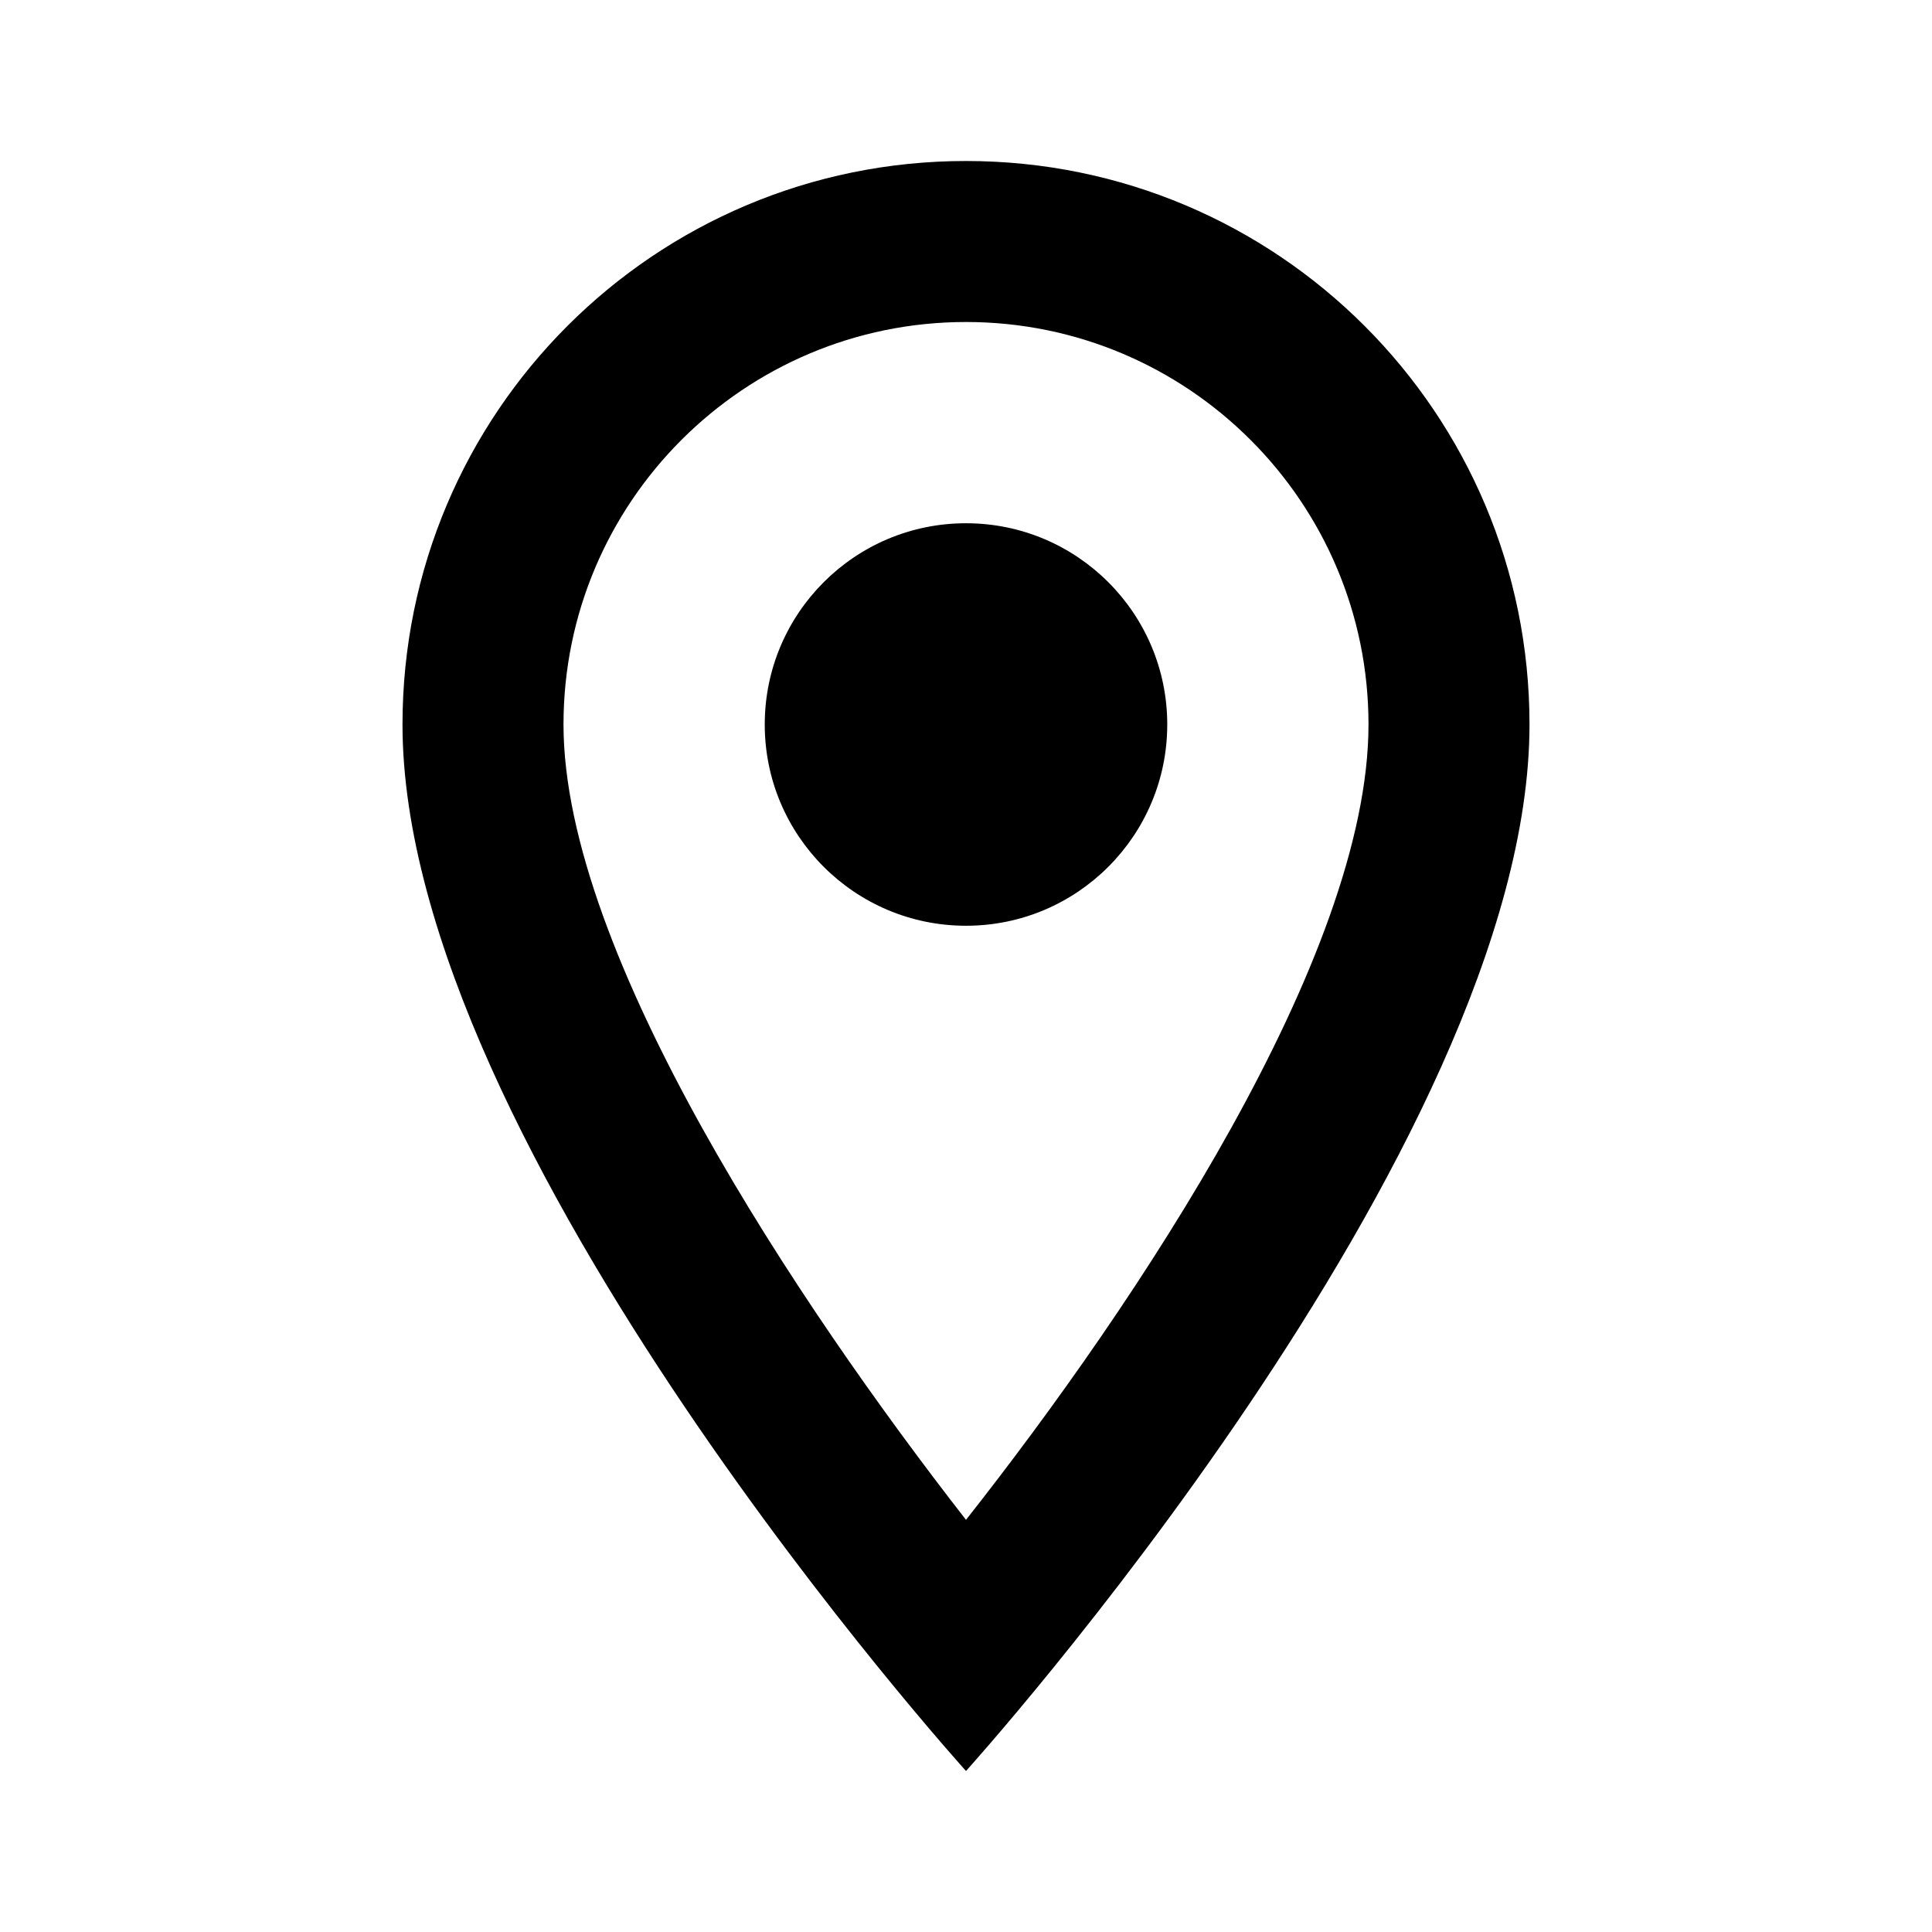
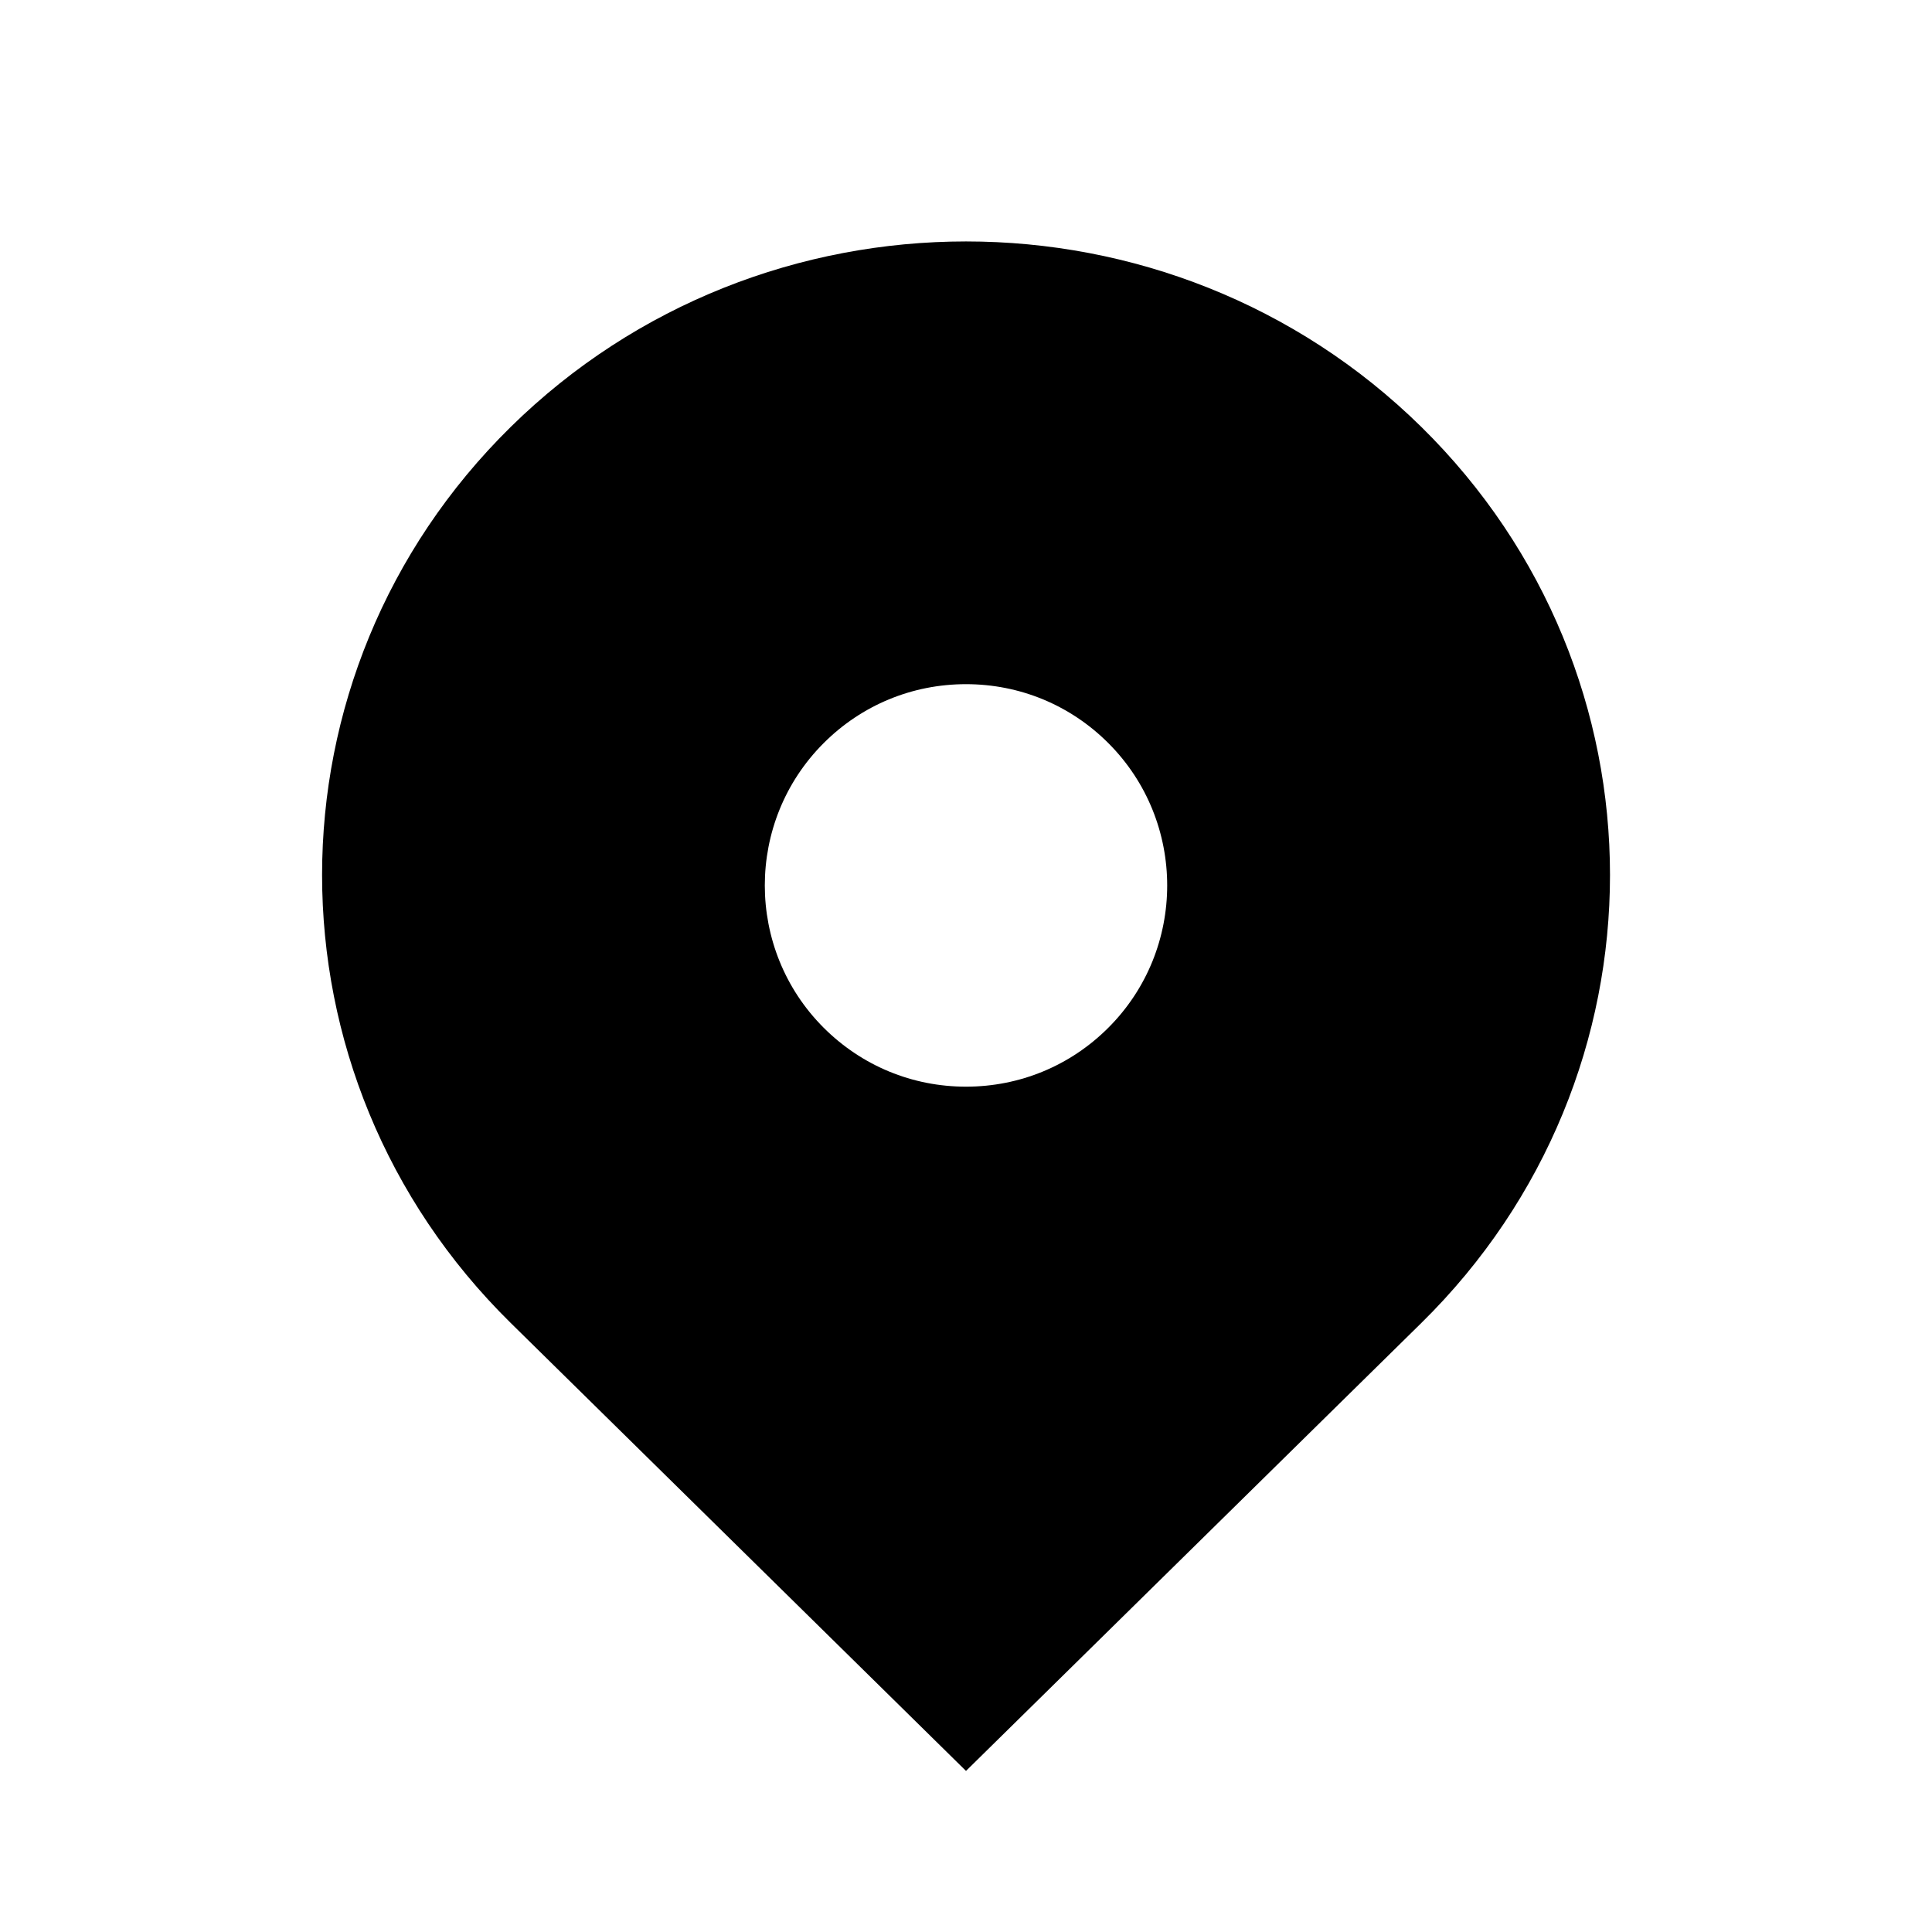
- <svg xmlns="http://www.w3.org/2000/svg" stroke="currentColor" fill="currentColor" stroke-width="0" viewBox="0 0 24 24" height="1em" width="1em">
-   <path fill="none" d="M0 0h24v24H0V0z" />
-   <path d="M12 2C8.13 2 5 5.13 5 9c0 5.25 7 13 7 13s7-7.75 7-13c0-3.87-3.13-7-7-7zM7 9c0-2.76 2.24-5 5-5s5 2.24 5 5c0 2.88-2.88 7.19-5 9.88C9.92 16.21 7 11.85 7 9z" />
-   <circle cx="12" cy="9" r="2.5" />
+ <svg xmlns="http://www.w3.org/2000/svg" stroke="currentColor" fill="currentColor" stroke-width="0" version="1.2" baseProfile="tiny" viewBox="0 0 24 24" height="1em" width="1em">
+   <path d="M17.657 5.304c-3.124-3.073-8.189-3.073-11.313 0-3.124 3.074-3.124 8.057 0 11.13l5.656 5.565 5.657-5.565c3.124-3.073 3.124-8.056 0-11.13zm-5.657 8.195c-.668 0-1.295-.26-1.768-.732-.975-.975-.975-2.561 0-3.536.472-.472 1.1-.732 1.768-.732s1.296.26 1.768.732c.975.975.975 2.562 0 3.536-.472.472-1.1.732-1.768.732z" />
</svg>
